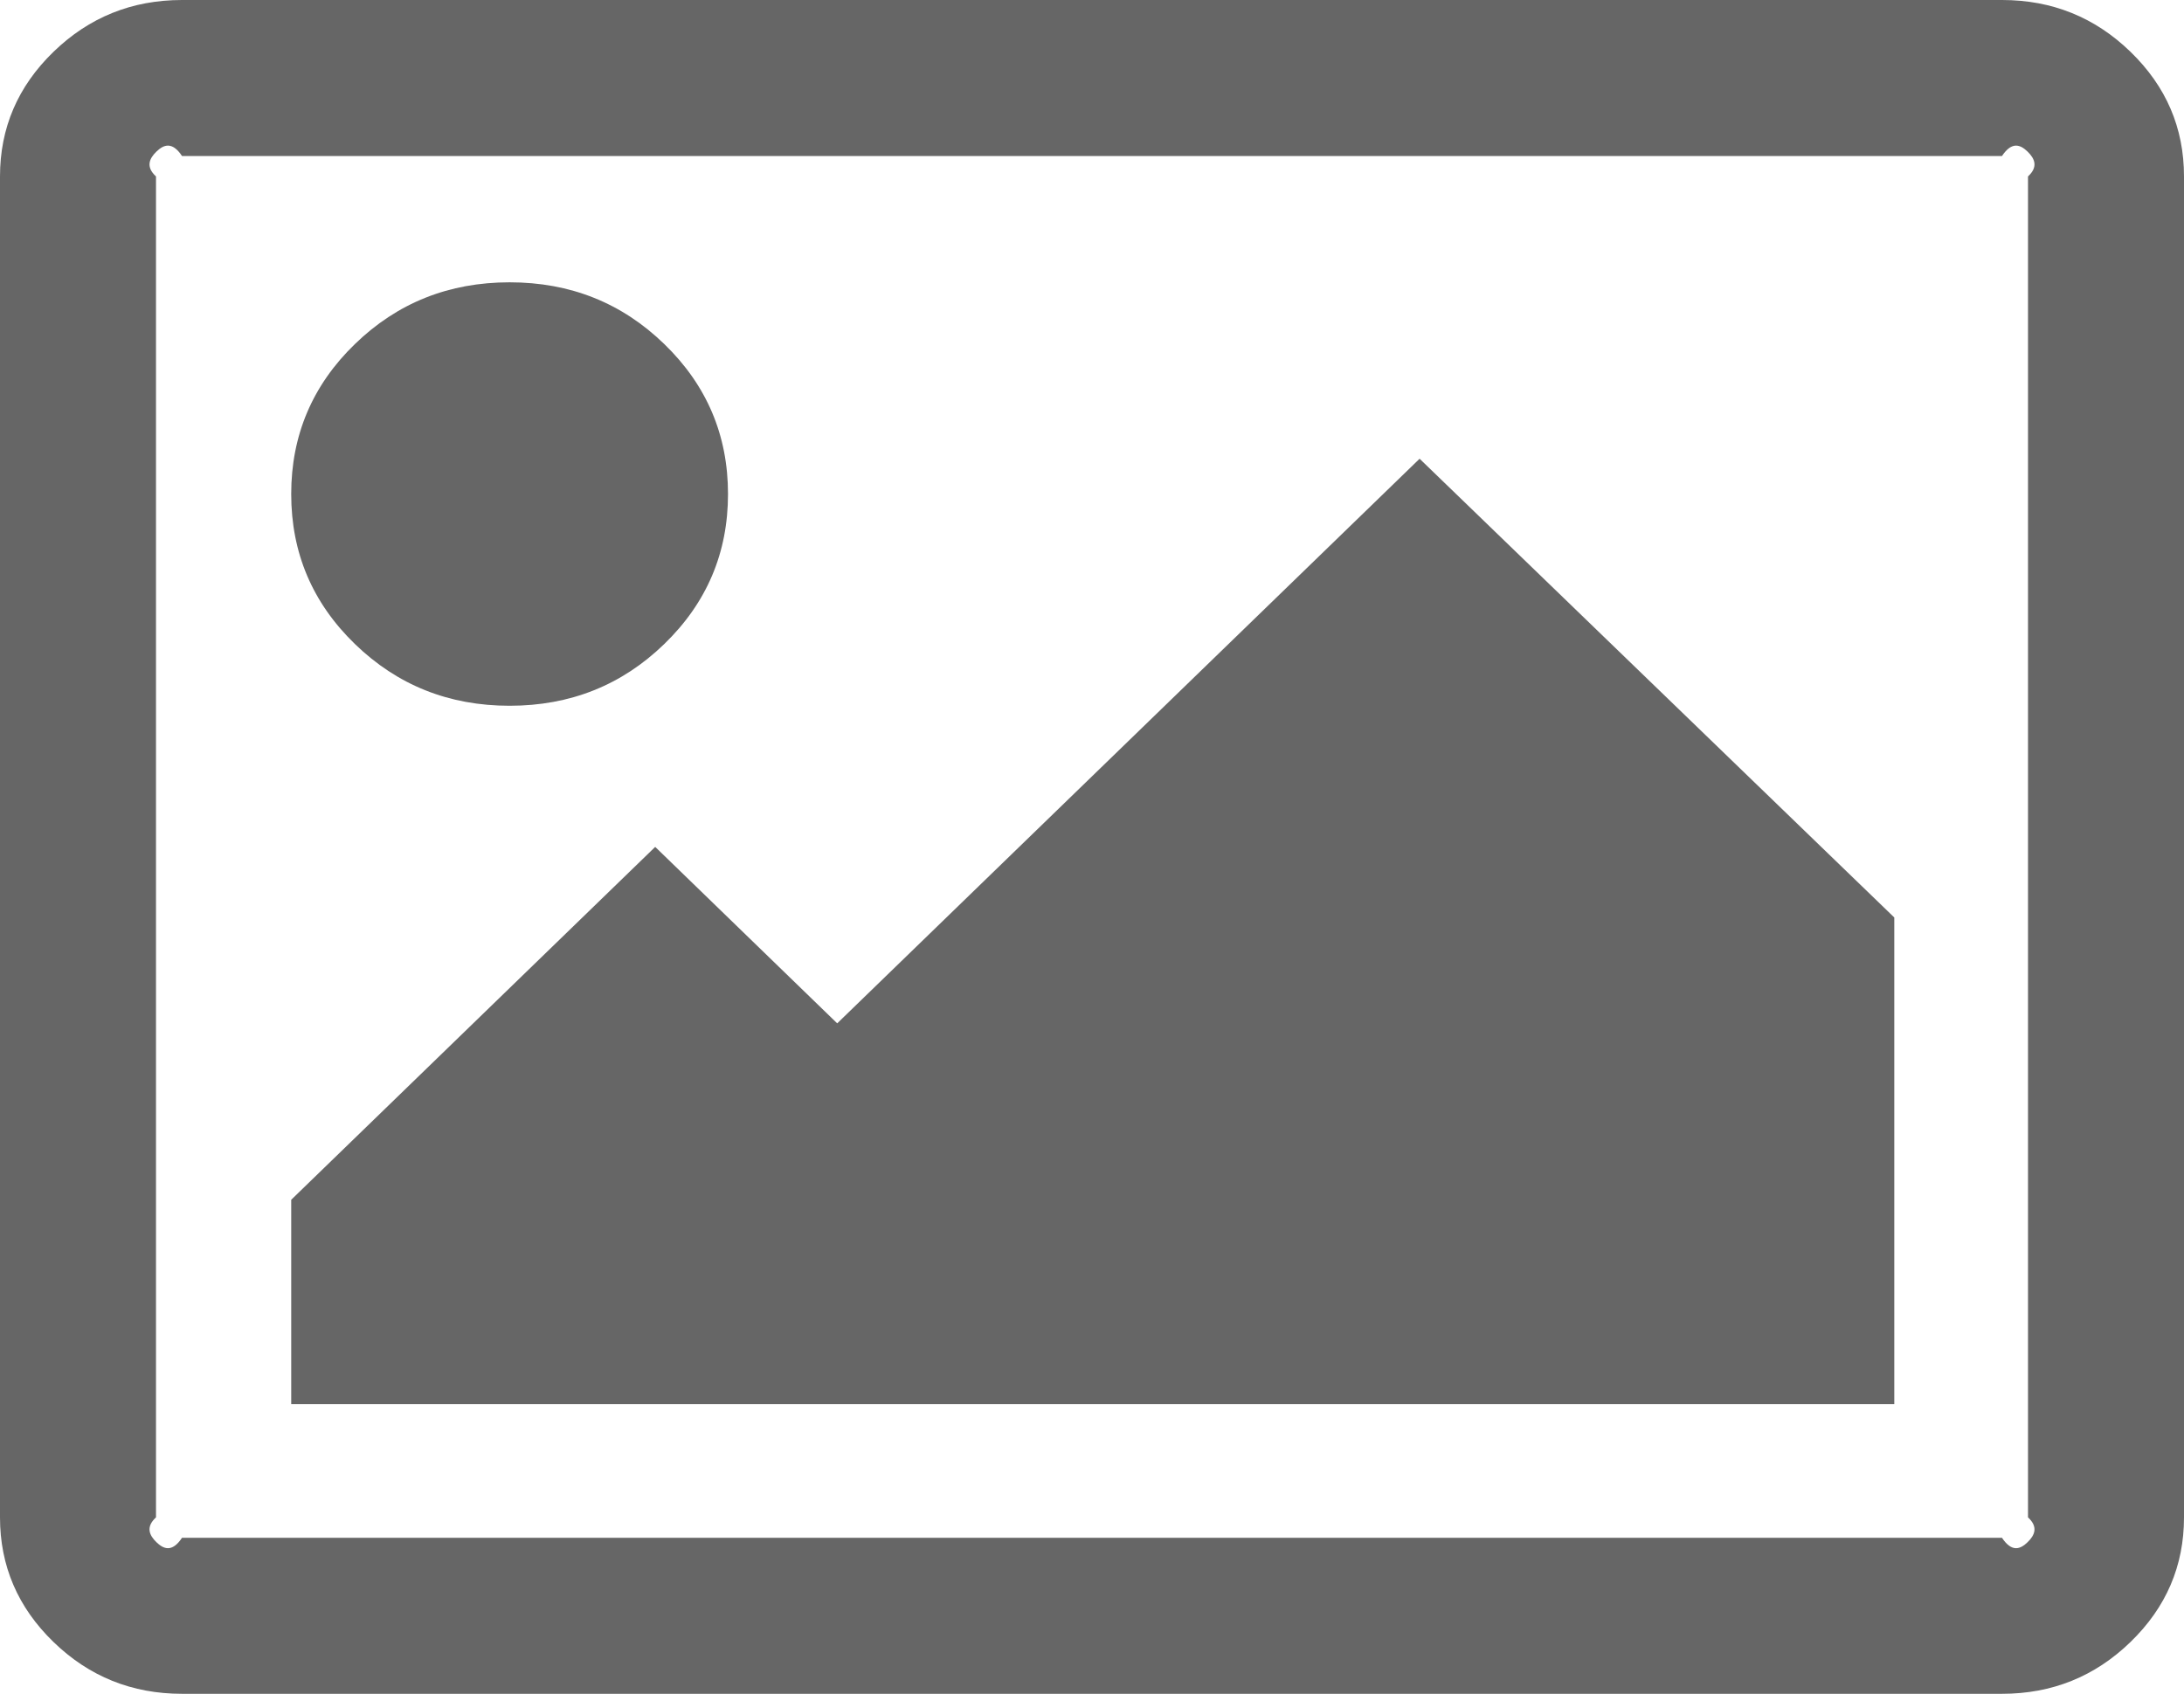
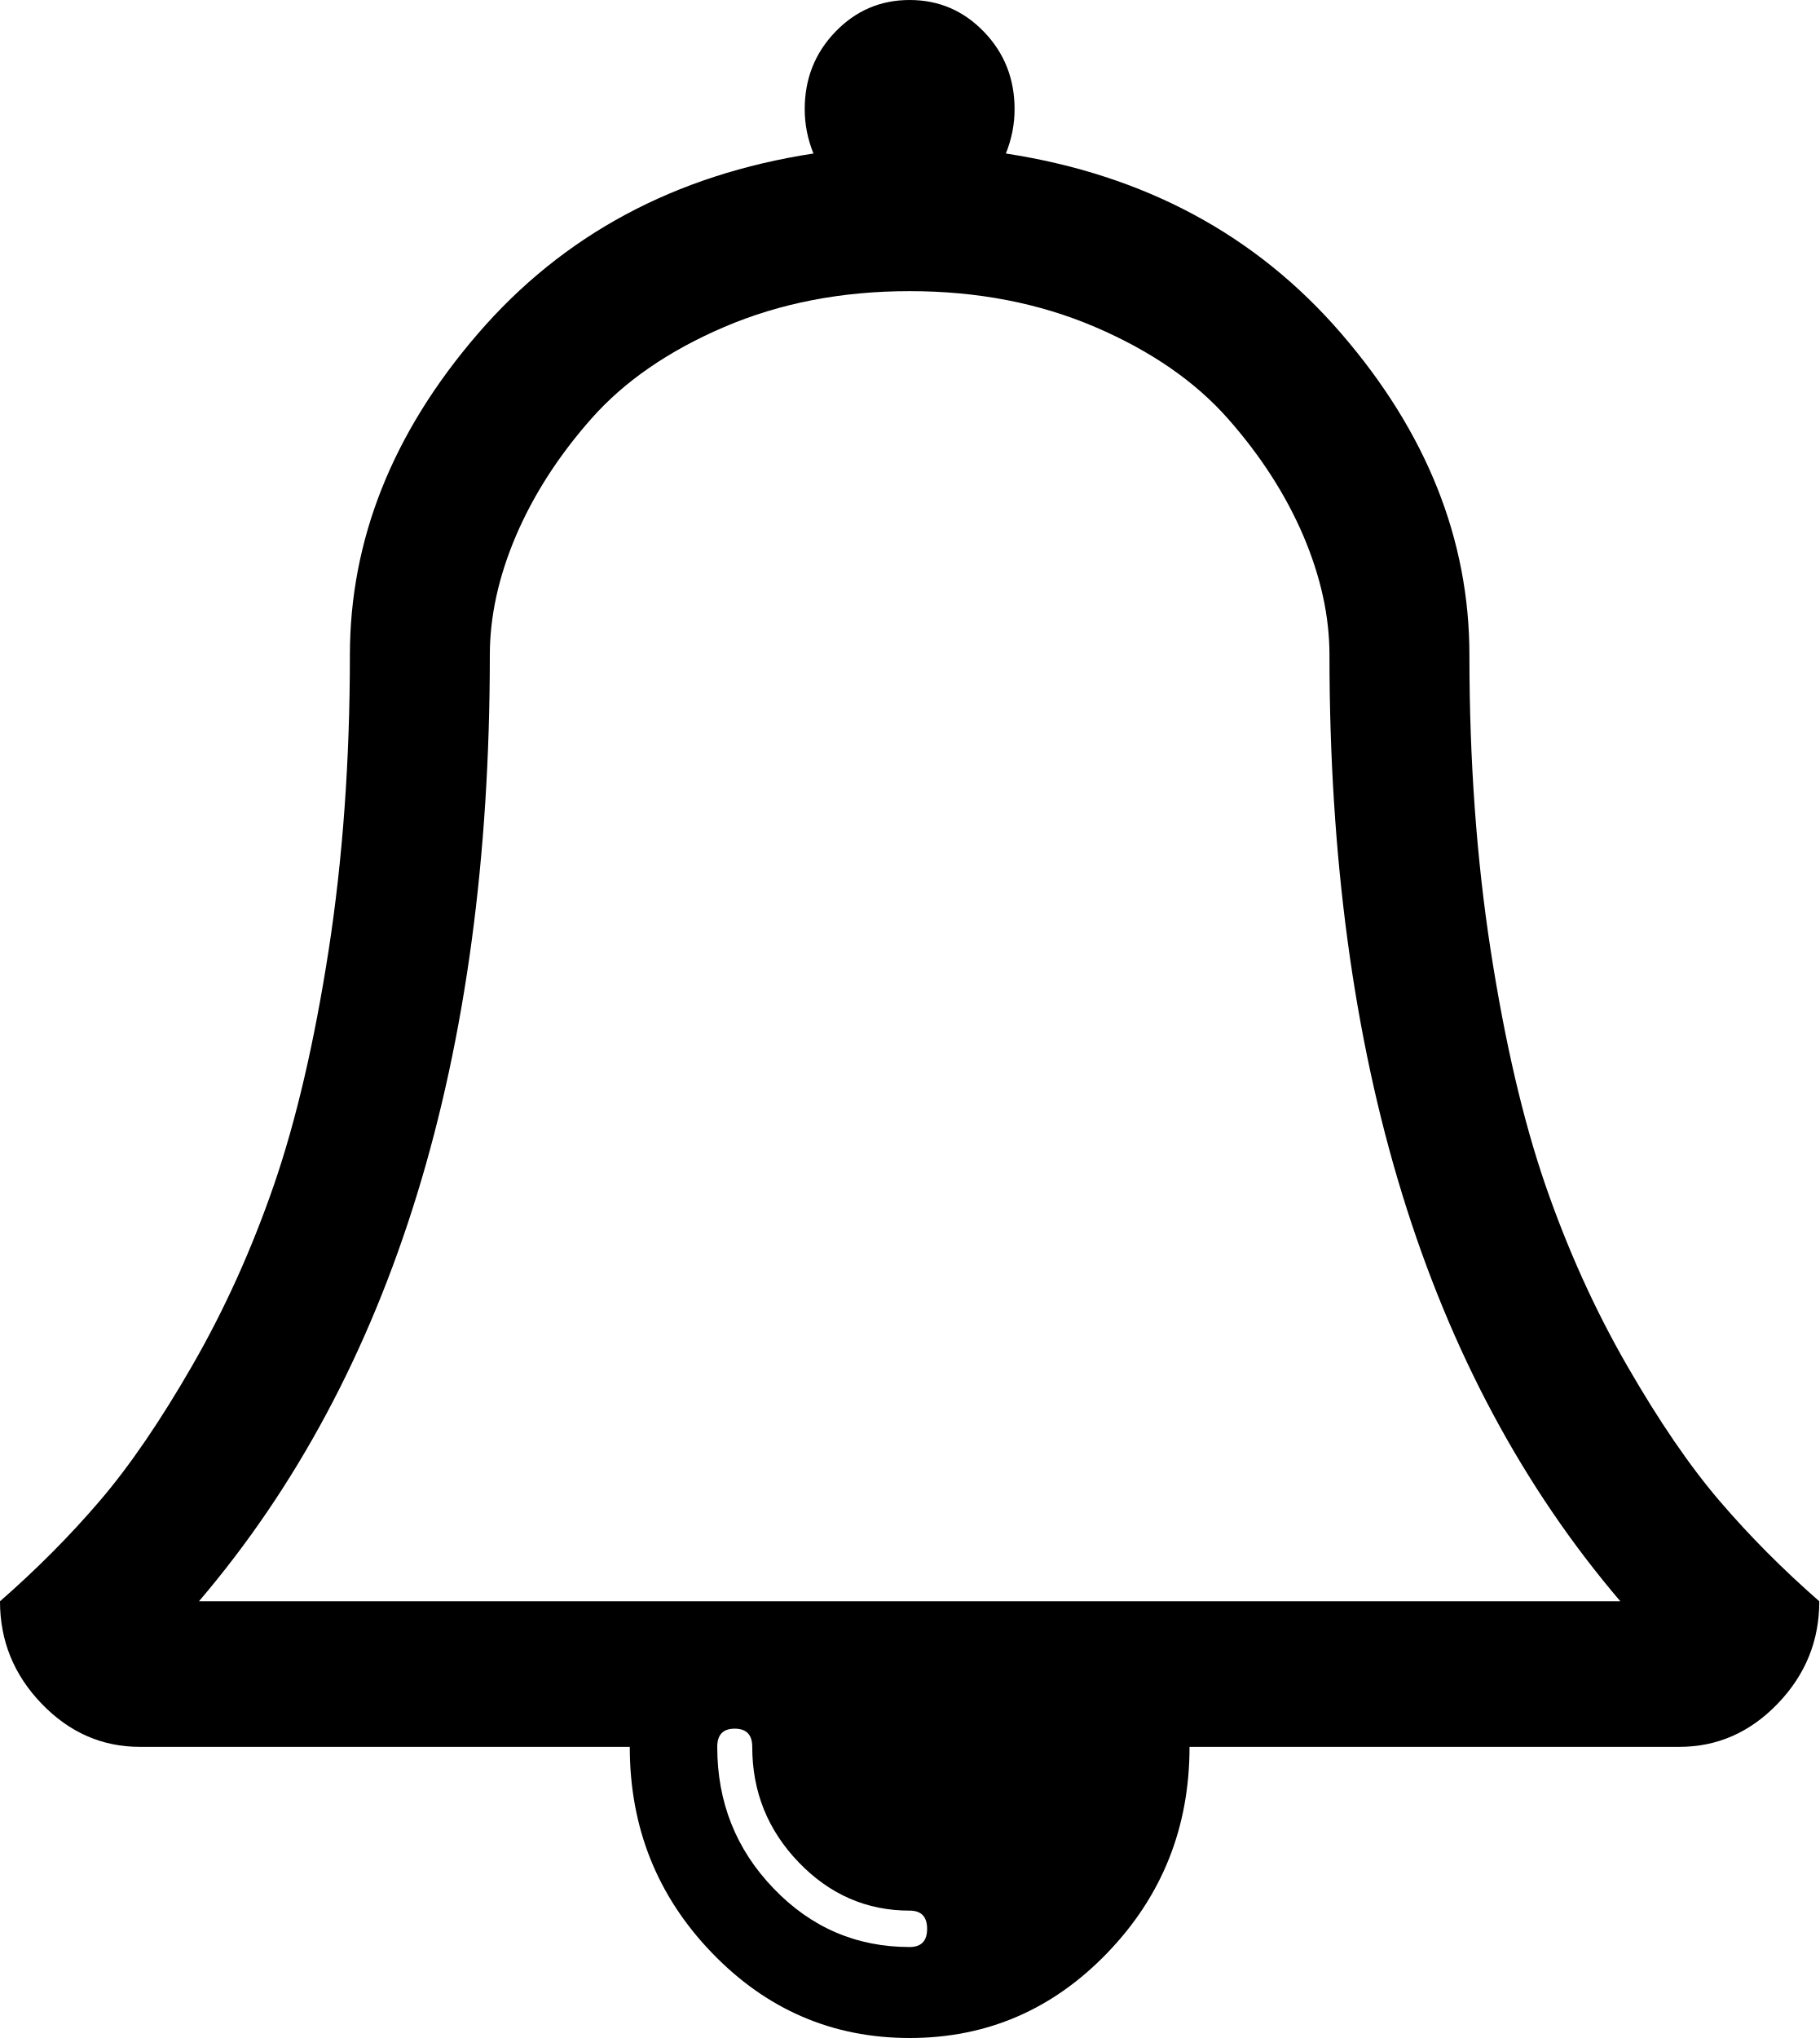
- <svg xmlns="http://www.w3.org/2000/svg" version="1.1" width="98px" height="76px">
-   <g transform="matrix(1 0 0 1 -158 -68 )">
-     <path d="M 29.808 15.438  C 31.714 17.285  32.667 19.528  32.667 22.167  C 32.667 24.806  31.714 27.049  29.808 28.896  C 27.903 30.743  25.589 31.667  22.867 31.667  C 20.144 31.667  17.831 30.743  15.925 28.896  C 14.019 27.049  13.067 24.806  13.067 22.167  C 13.067 19.528  14.019 17.285  15.925 15.438  C 17.831 13.59  20.144 12.667  22.867 12.667  C 25.589 12.667  27.903 13.59  29.808 15.438  Z M 63.7 20.583  L 85 41.167  L 85 63  L 13.067 63  L 13.067 53.833  L 29.4 38  L 37.567 45.917  L 63.7 20.583  Z M 90.982 6.803  C 90.659 6.49  90.276 6.333  89.833 7  L 8.167 7  C 7.724 6.333  7.341 6.49  7.018 6.803  C 6.695 7.117  6.533 7.488  7 7.917  L 7 68.083  C 6.533 68.512  6.695 68.883  7.018 69.197  C 7.341 69.51  7.724 69.667  8.167 69  L 89.833 69  C 90.276 69.667  90.659 69.51  90.982 69.197  C 91.305 68.883  91.467 68.512  91 68.083  L 91 7.917  C 91.467 7.488  91.305 7.117  90.982 6.803  Z M 95.601 2.326  C 97.2 3.876  98 5.74  98 7.917  L 98 68.083  C 98 70.26  97.2 72.124  95.601 73.674  C 94.002 75.225  92.079 76  89.833 76  L 8.167 76  C 5.921 76  3.998 75.225  2.399 73.674  C 0.8 72.124  0 70.26  0 68.083  L 0 7.917  C 0 5.74  0.8 3.876  2.399 2.326  C 3.998 0.775  5.921 0  8.167 0  L 89.833 0  C 92.079 0  94.002 0.775  95.601 2.326  Z " fill-rule="nonzero" fill="#666666" stroke="none" transform="matrix(1 0 0 1 158 68 )" />
+ <svg xmlns="http://www.w3.org/2000/svg" version="1.1" width="25px" height="28px">
+   <g transform="matrix(1 0 0 1 -1580 -19 )">
+     <path d="M 12.5 26.75  C 12.66 26.75  12.74 26.667  12.74 26.5  C 12.74 26.333  12.66 26.25  12.5 26.25  C 11.909 26.25  11.401 26.029  10.975 25.586  C 10.549 25.143  10.337 24.615  10.337 24  C 10.337 23.833  10.256 23.75  10.096 23.75  C 9.936 23.75  9.856 23.833  9.856 24  C 9.856 24.76  10.114 25.409  10.63 25.945  C 11.145 26.482  11.769 26.75  12.5 26.75  Z M 6.731 9  C 6.731 14.542  5.399 18.875  2.734 22  L 22.266 22  C 19.601 18.875  18.269 14.542  18.269 9  C 18.269 8.469  18.149 7.922  17.909 7.359  C 17.668 6.797  17.323 6.26  16.872 5.75  C 16.421 5.24  15.813 4.82  15.047 4.492  C 14.28 4.164  13.431 4  12.5 4  C 11.569 4  10.72 4.164  9.953 4.492  C 9.187 4.82  8.579 5.24  8.128 5.75  C 7.677 6.26  7.332 6.797  7.091 7.359  C 6.851 7.922  6.731 8.469  6.731 9  Z M 23.633 20.625  C 24.043 21.104  24.499 21.562  25 22  C 25 22.542  24.81 23.01  24.429 23.406  C 24.048 23.802  23.598 24  23.077 24  L 16.346 24  C 16.346 25.104  15.971 26.047  15.219 26.828  C 14.468 27.609  13.562 28  12.5 28  C 11.438 28  10.532 27.609  9.781 26.828  C 9.029 26.047  8.654 25.104  8.654 24  L 1.923 24  C 1.402 24  0.952 23.802  0.571 23.406  C 0.19 23.01  0 22.542  0 22  C 0.501 21.562  0.957 21.104  1.367 20.625  C 1.778 20.146  2.204 19.523  2.644 18.758  C 3.085 17.992  3.458 17.167  3.764 16.281  C 4.069 15.396  4.319 14.323  4.515 13.062  C 4.71 11.802  4.808 10.448  4.808 9  C 4.808 7.417  5.394 5.945  6.566 4.586  C 7.737 3.227  9.275 2.401  11.178 2.109  C 11.098 1.911  11.058 1.708  11.058 1.5  C 11.058 1.083  11.198 0.729  11.478 0.438  C 11.759 0.146  12.099 0  12.5 0  C 12.901 0  13.241 0.146  13.522 0.438  C 13.802 0.729  13.942 1.083  13.942 1.5  C 13.942 1.708  13.902 1.911  13.822 2.109  C 15.725 2.401  17.263 3.227  18.434 4.586  C 19.606 5.945  20.192 7.417  20.192 9  C 20.192 10.448  20.29 11.802  20.485 13.062  C 20.681 14.323  20.931 15.396  21.236 16.281  C 21.542 17.167  21.915 17.992  22.356 18.758  C 22.796 19.523  23.222 20.146  23.633 20.625  Z " fill-rule="nonzero" fill="#000000" stroke="none" transform="matrix(1 0 0 1 1580 19 )" />
  </g>
</svg>
